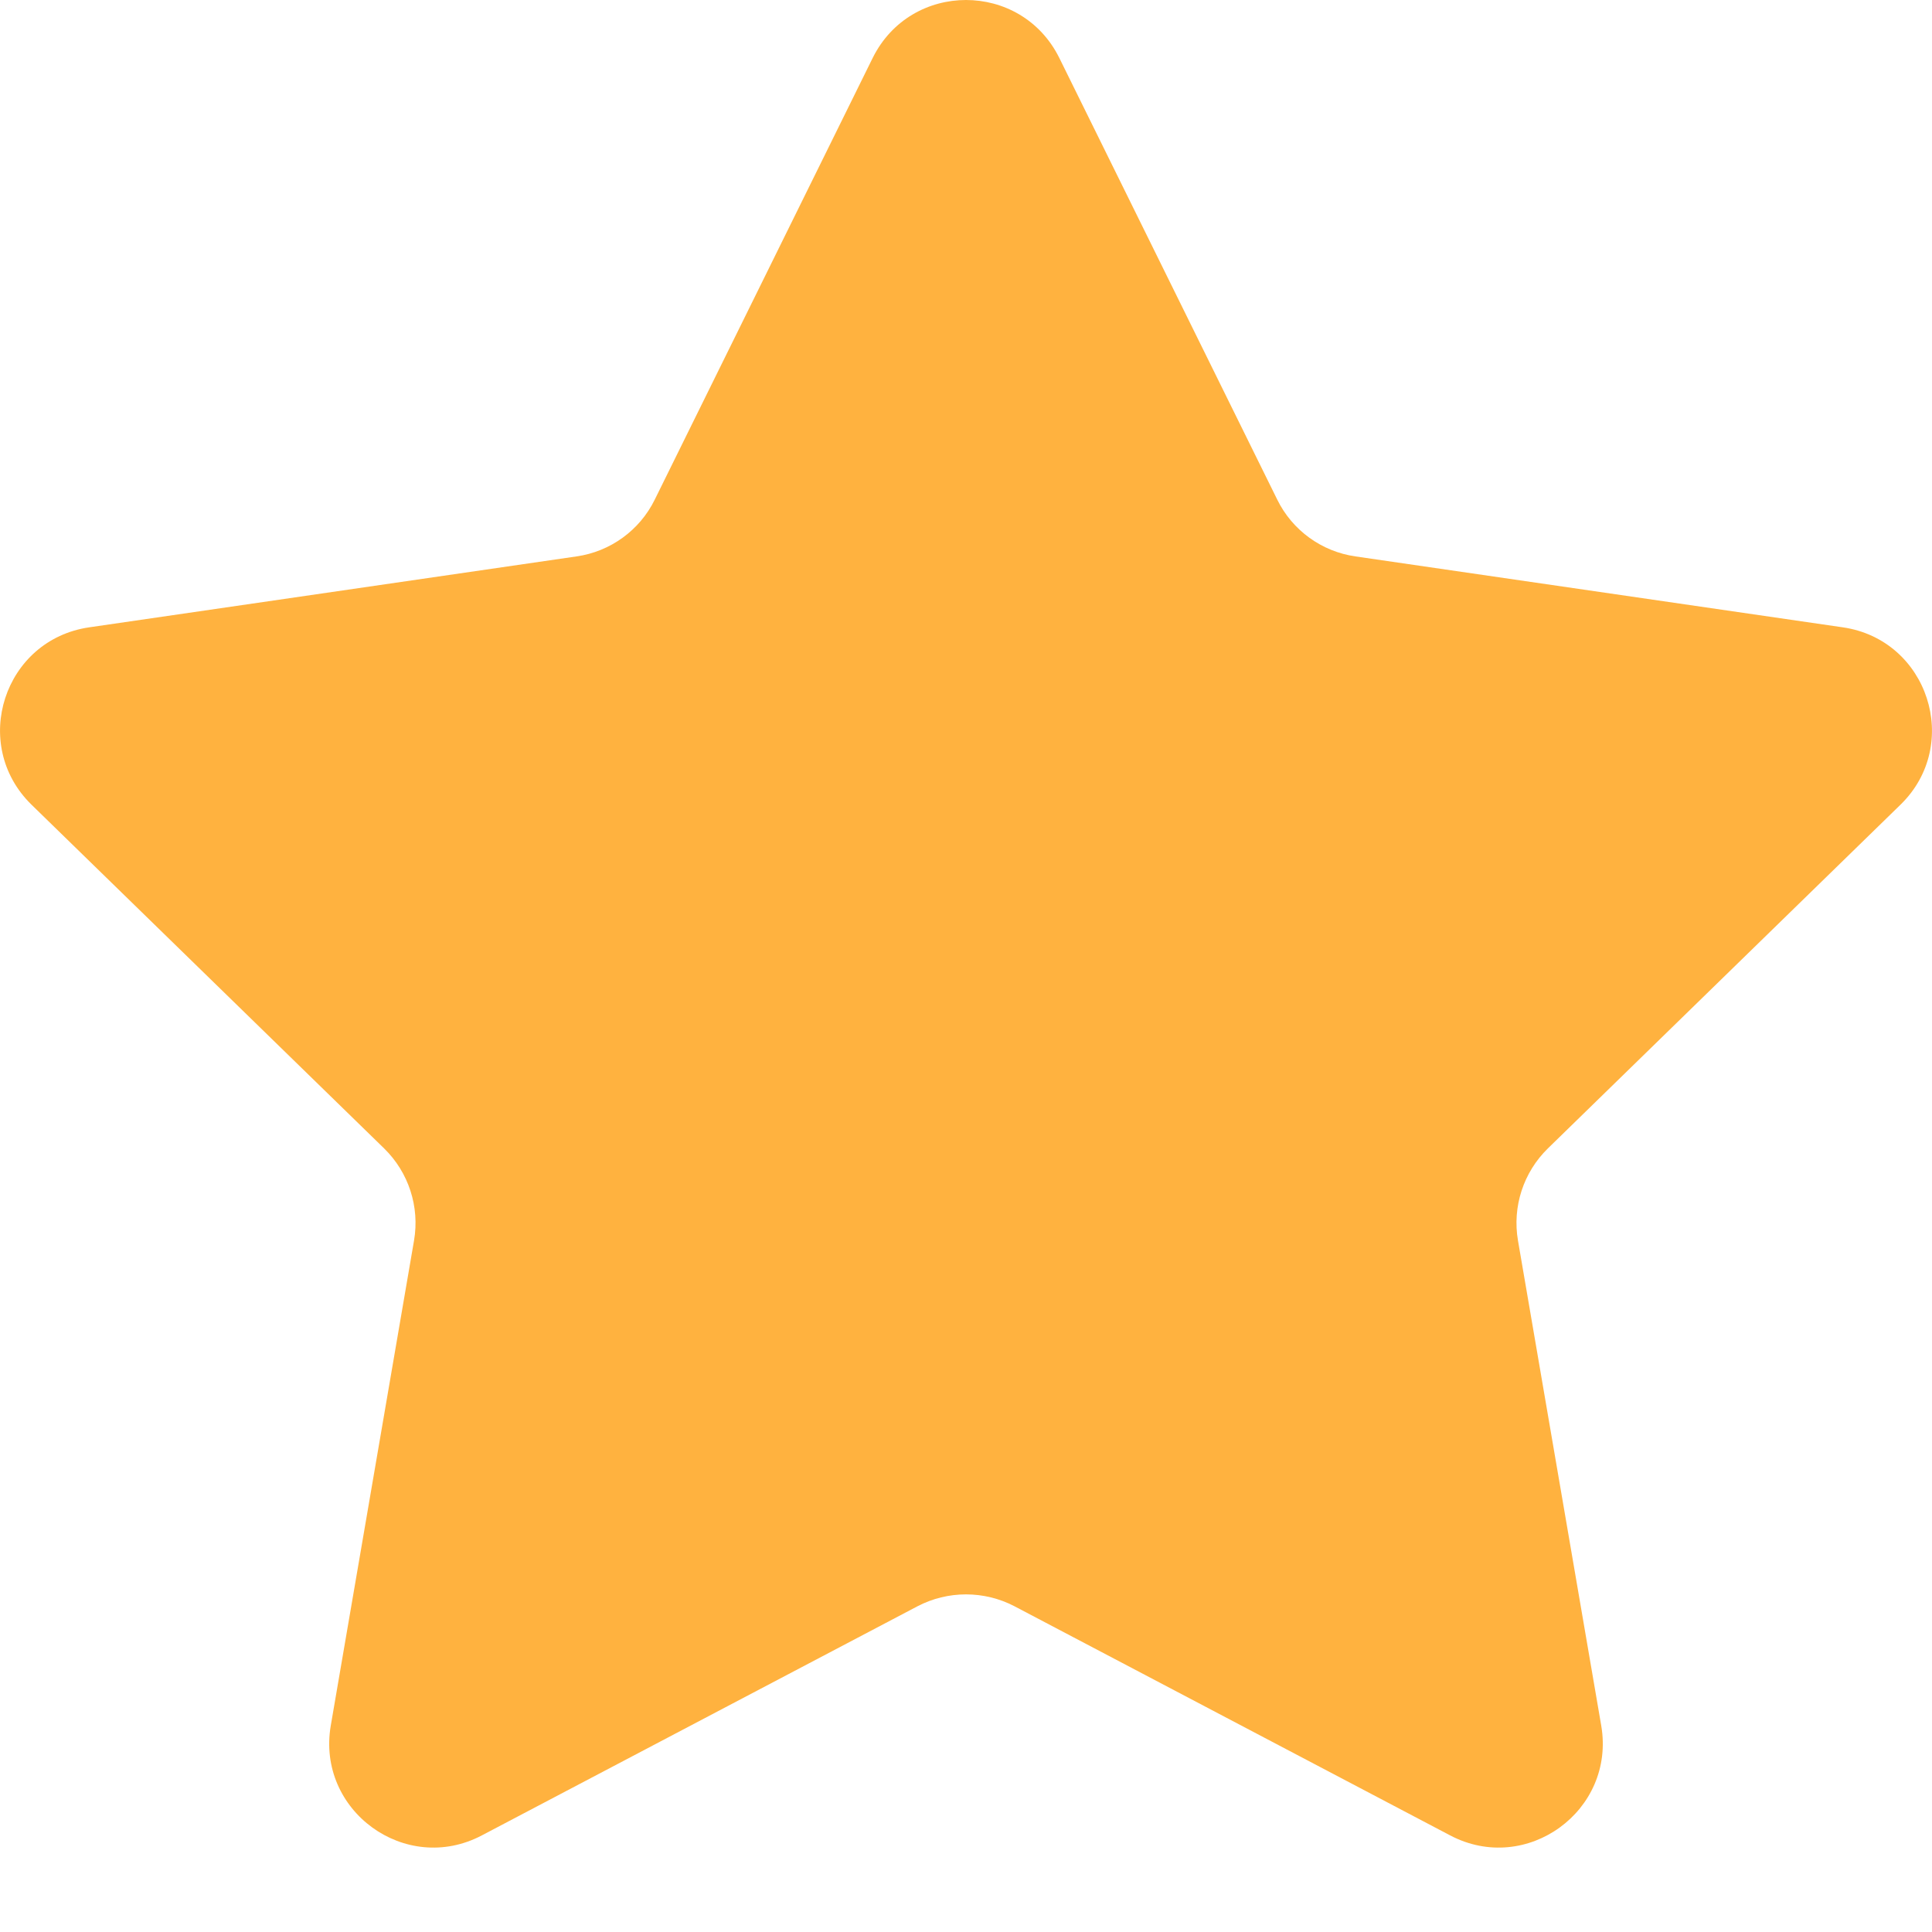
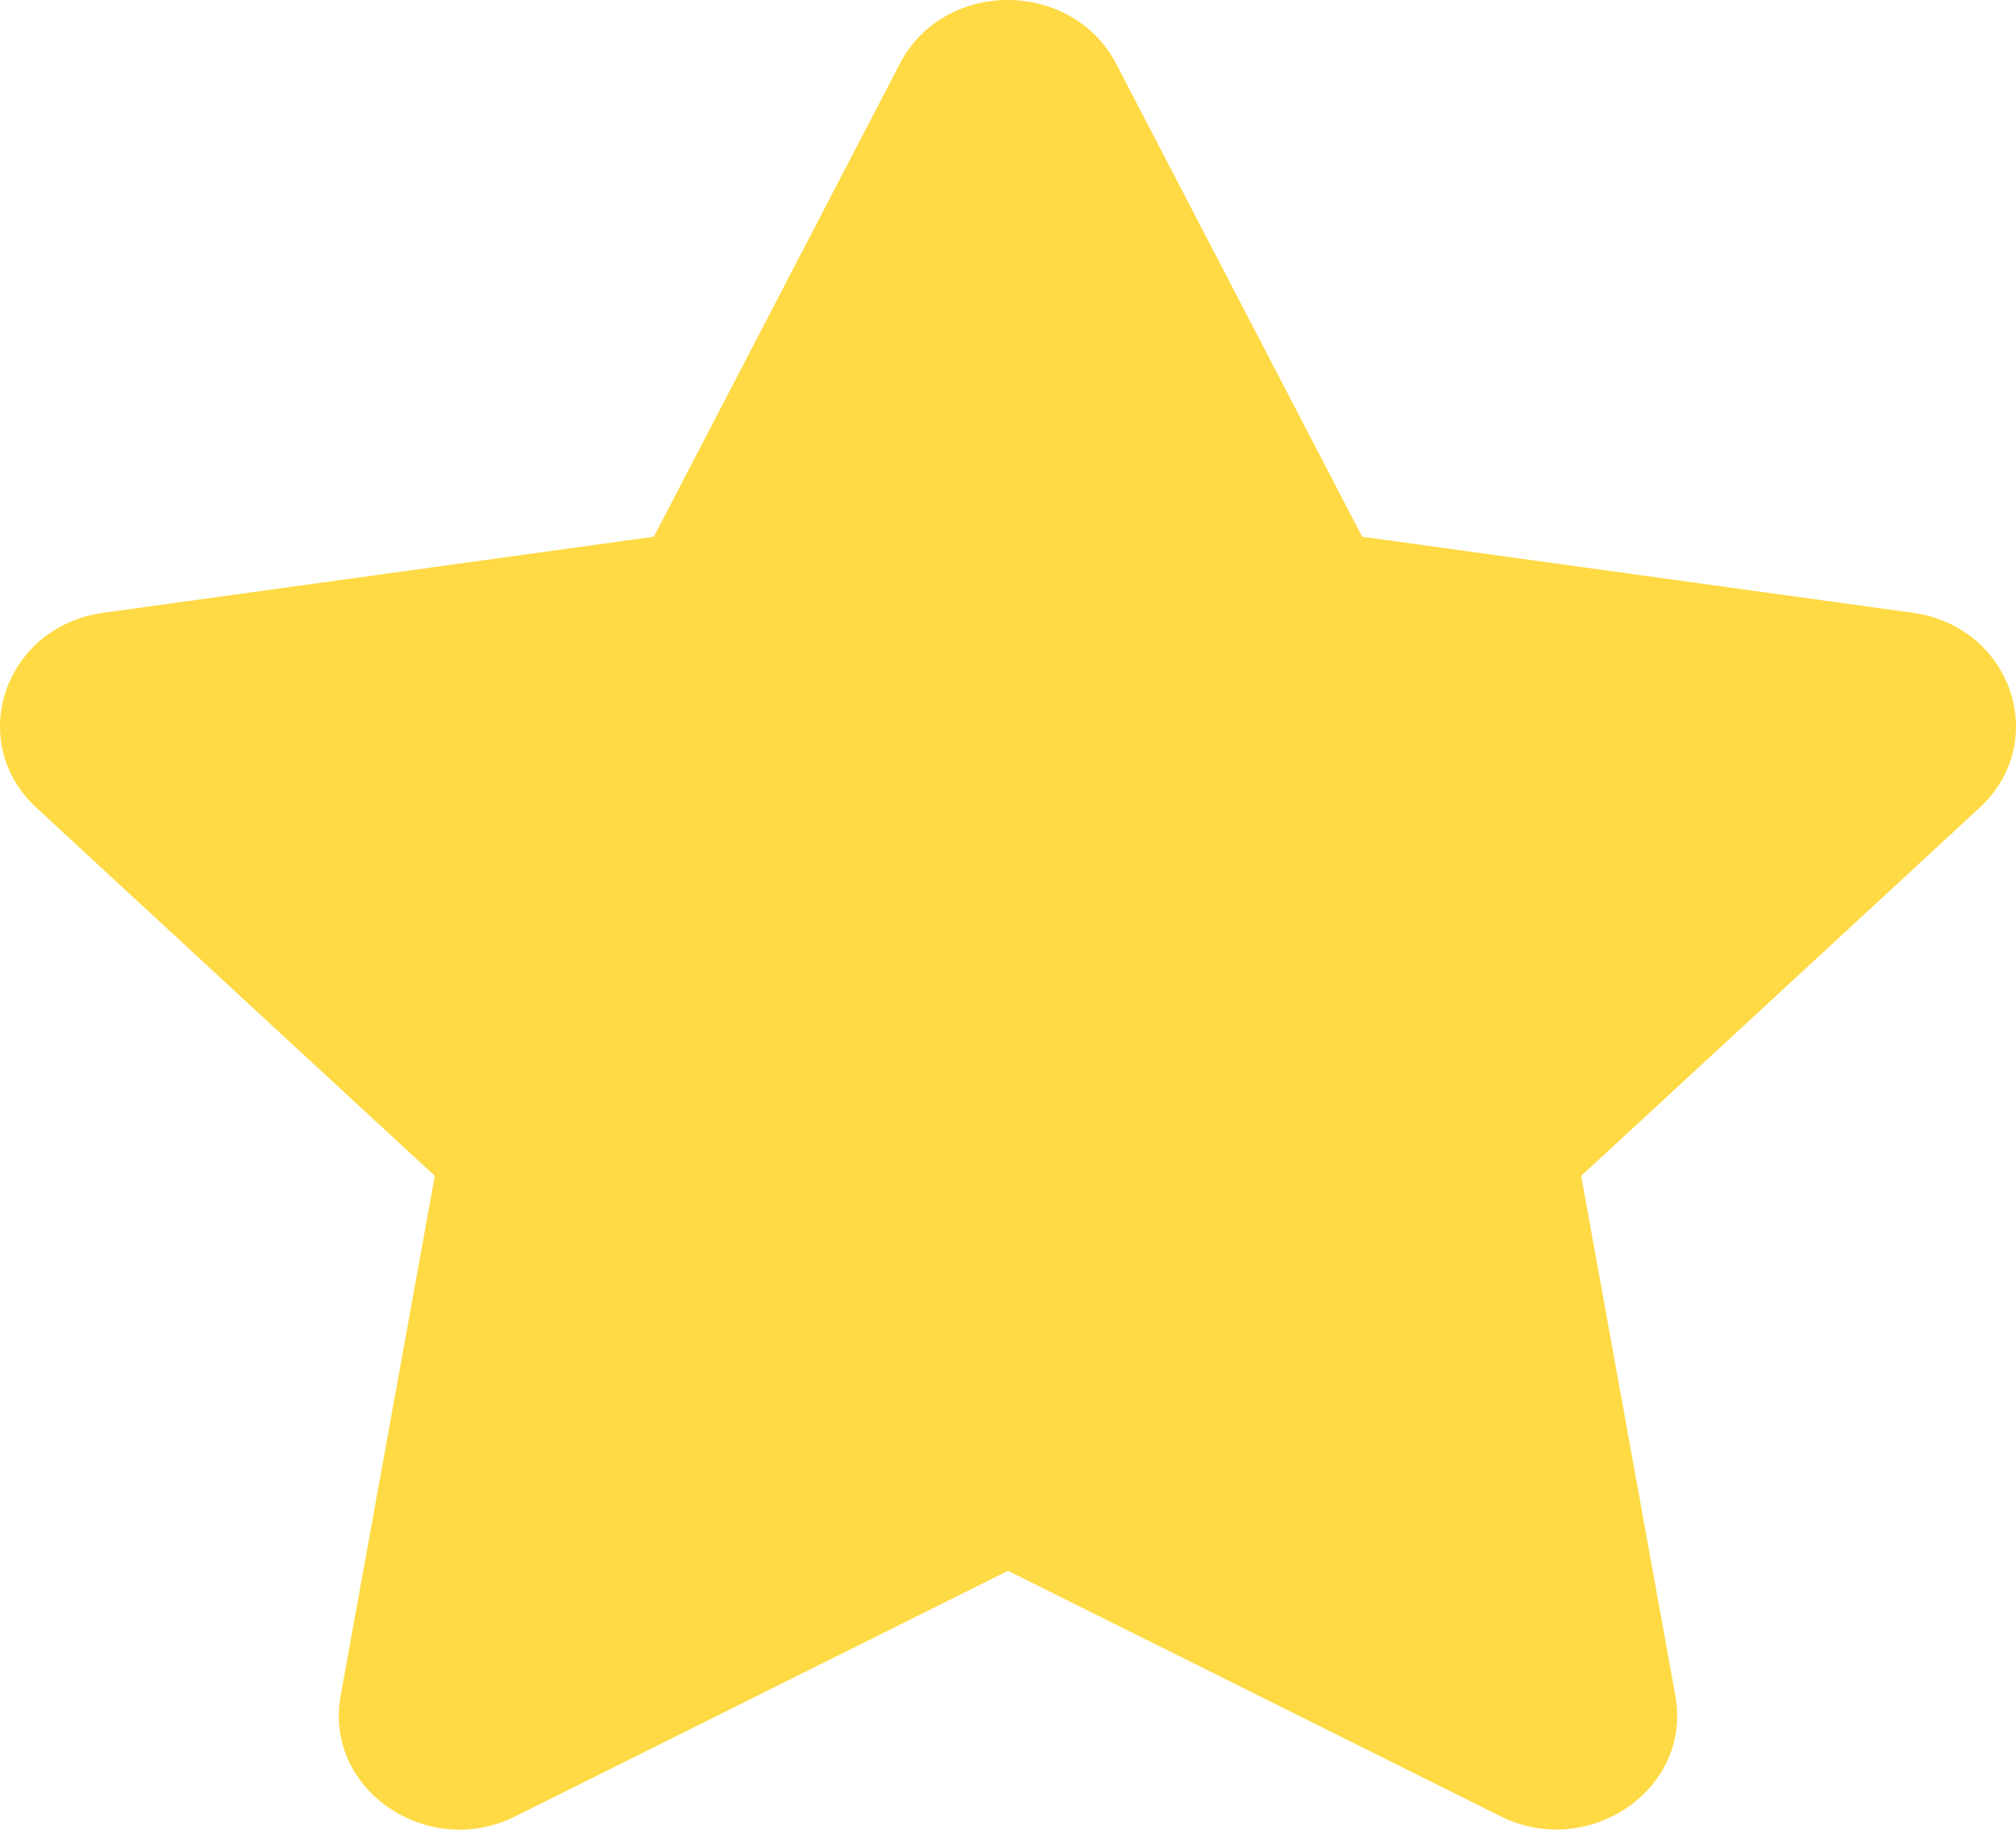
- <svg xmlns="http://www.w3.org/2000/svg" width="10" height="10" viewBox="0 0 10 10" fill="none">
-   <path d="M5.483 0.3L6.611 2.586C6.689 2.745 6.841 2.855 7.016 2.88L9.538 3.247C9.98 3.311 10.156 3.854 9.837 4.165L8.012 5.944C7.885 6.068 7.827 6.246 7.857 6.421L8.288 8.932C8.363 9.372 7.901 9.708 7.506 9.5L5.251 8.314C5.094 8.232 4.906 8.232 4.749 8.314L2.494 9.5C2.099 9.708 1.637 9.372 1.712 8.932L2.143 6.421C2.173 6.246 2.115 6.068 1.988 5.944L0.163 4.165C-0.156 3.853 0.02 3.311 0.462 3.247L2.984 2.88C3.159 2.855 3.311 2.745 3.389 2.586L4.517 0.3C4.715 -0.1 5.285 -0.1 5.483 0.3Z" fill="#FFB23F" />
+ <svg xmlns="http://www.w3.org/2000/svg" width="22" height="20" viewBox="0 0 22 20" fill="none">
+   <path d="M9.82 0.695L7.135 5.857L1.127 6.687C0.049 6.836 -0.382 8.095 0.399 8.816L4.745 12.832L3.717 18.506C3.532 19.531 4.671 20.299 5.625 19.82L11 17.141L16.375 19.82C17.329 20.295 18.468 19.531 18.283 18.506L17.255 12.832L21.601 8.816C22.382 8.095 21.951 6.836 20.873 6.687L14.865 5.857L12.18 0.695C11.699 -0.226 10.305 -0.237 9.82 0.695Z" fill="#FFDA44" />
</svg>
